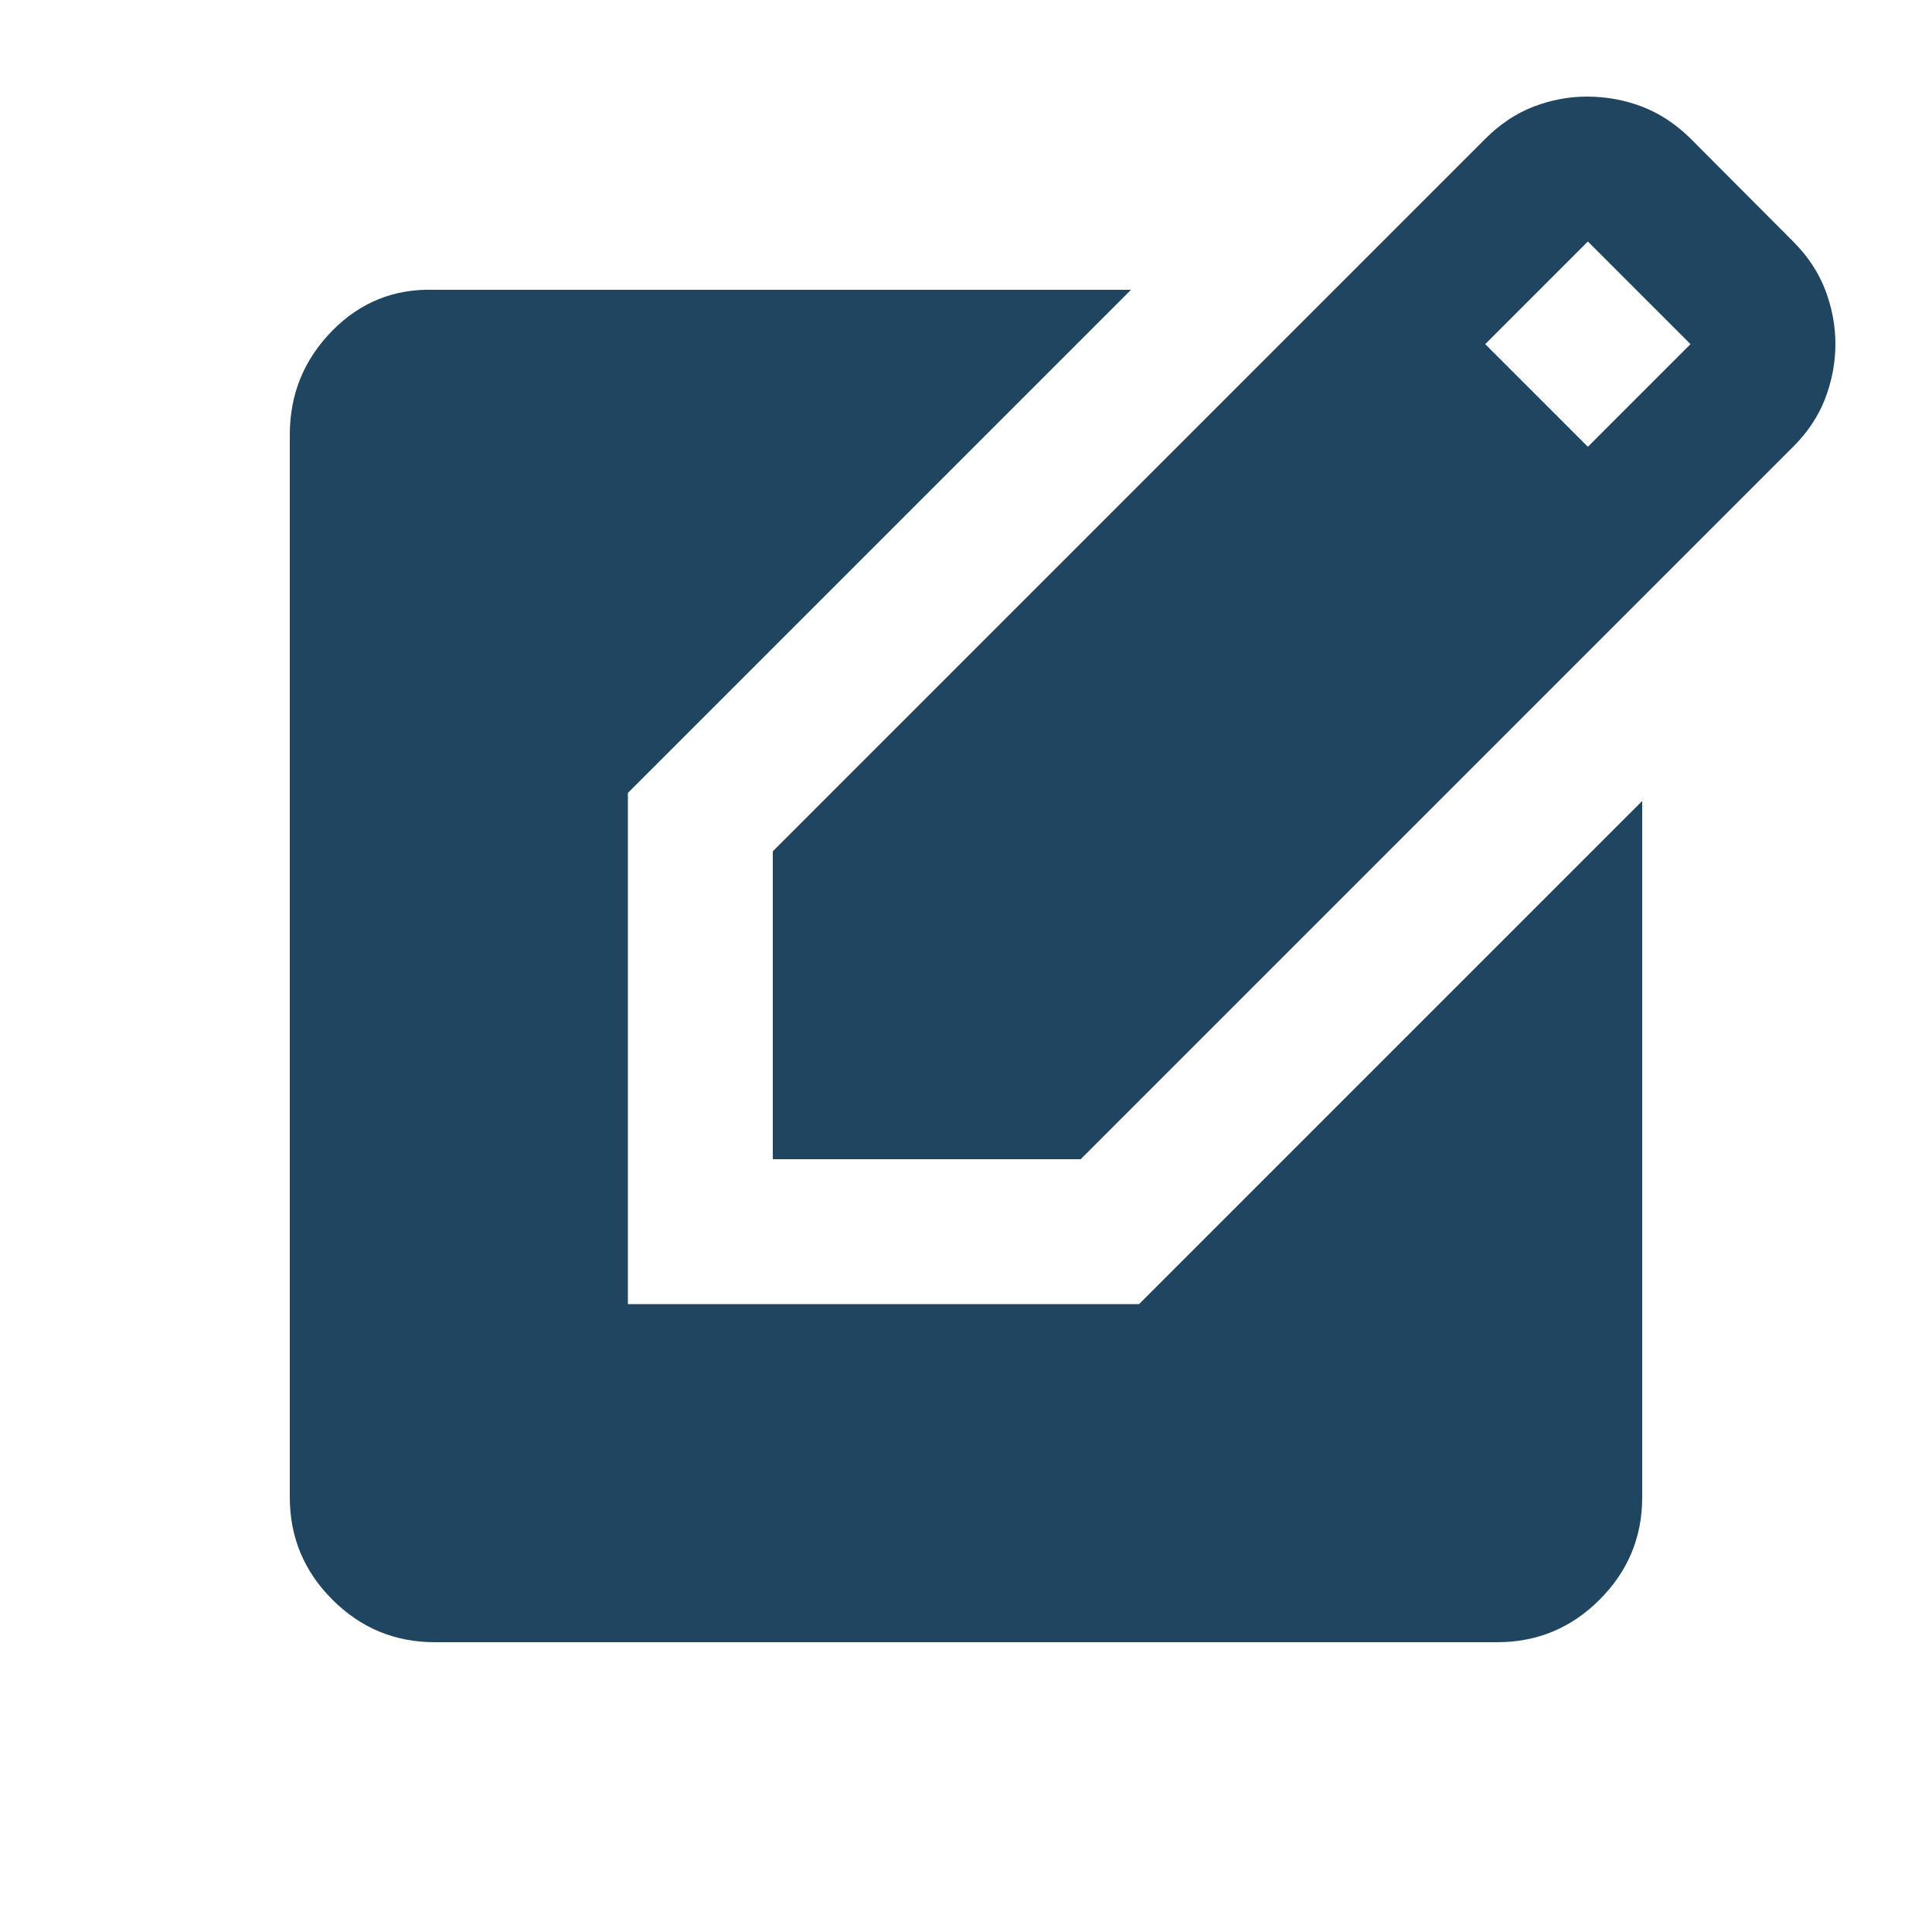
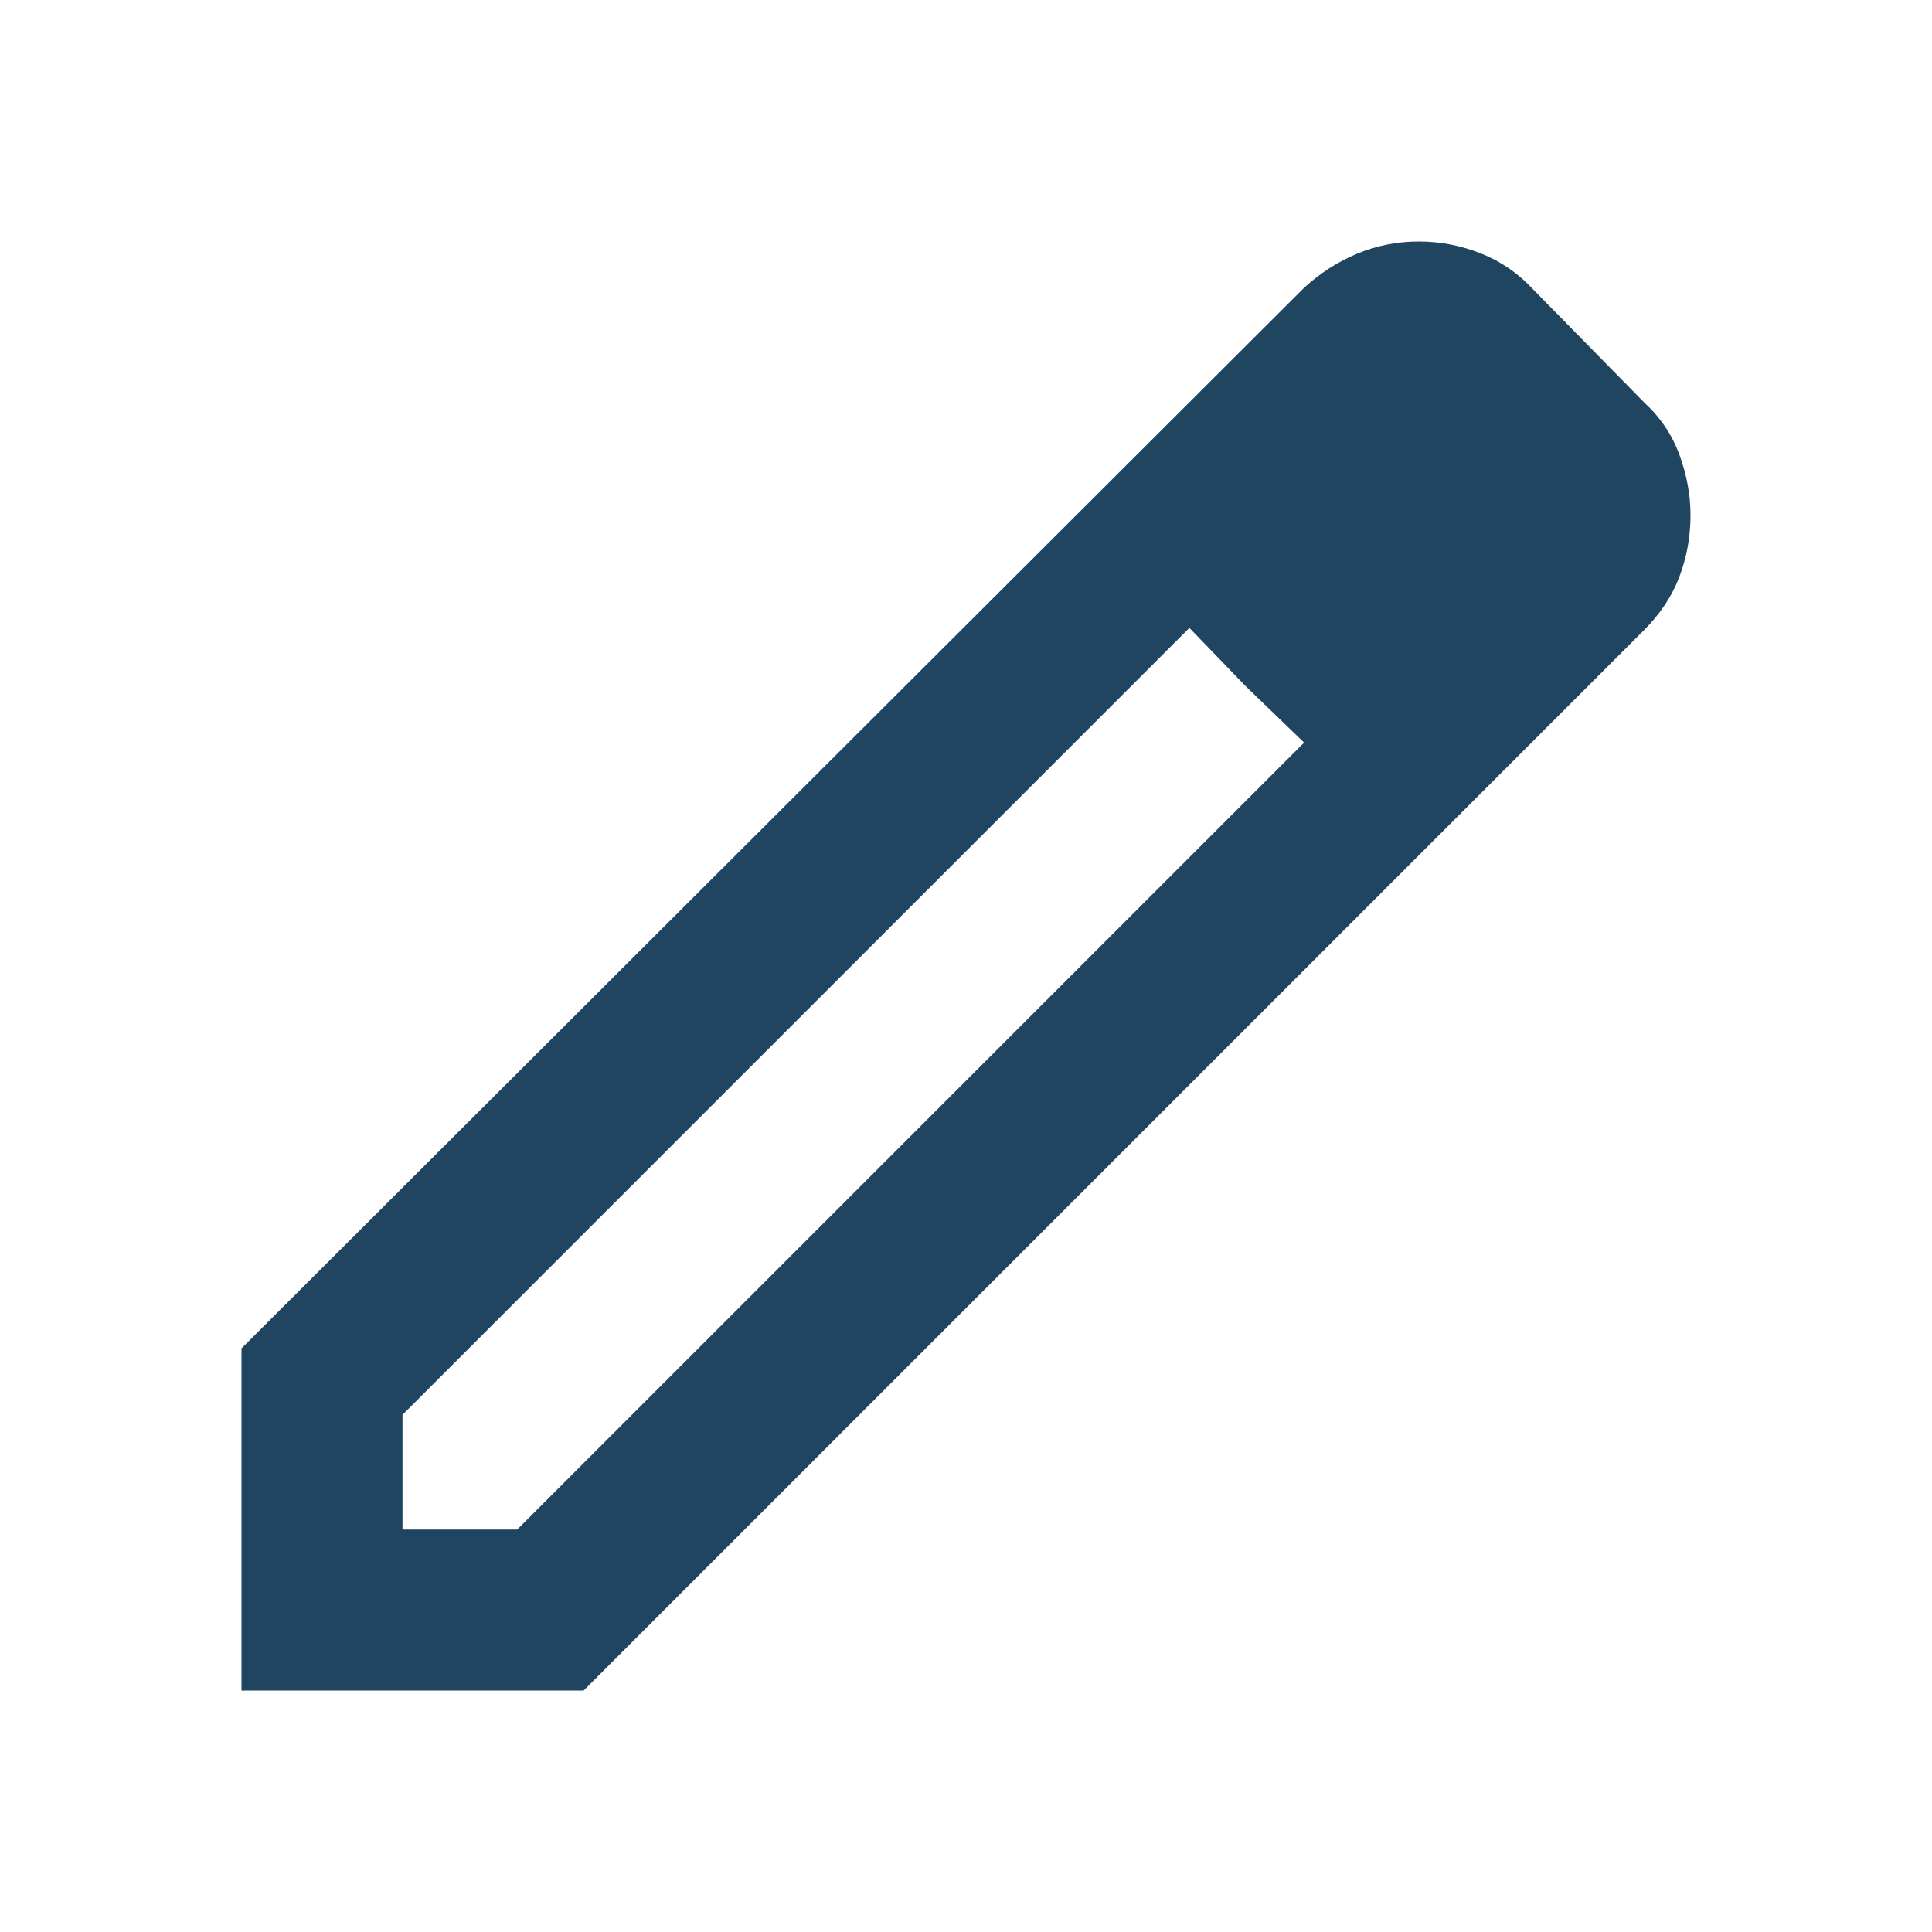
- <svg xmlns="http://www.w3.org/2000/svg" height="20px" viewBox="0 -960 960 960" width="20px" fill="#204560">
-   <path d="M384-384v-153l354-354q11-11 24-16t26.5-5q14.4 0 27.45 5 13.05 5 23.99 15.78L891-840q11 11 16 24.18t5 26.82q0 13.66-5.02 26.87-5.02 13.2-15.98 24.13L537-384H384Zm405-354 51-51-51-51-51 51 51 51ZM216-144q-29.7 0-50.85-21.15Q144-186.3 144-216v-528q0-30.11 21-51.56Q186-817 216-816h346L312-566v254h254l250-250v346q0 29.7-21.15 50.85Q773.7-144 744-144H216Z" />
+ <svg xmlns="http://www.w3.org/2000/svg" height="24px" viewBox="0 -960 960 960" width="24px" fill="#204560">
+   <path d="M200-200h57l391-391-57-57-391 391v57Zm-80 80v-170l528-527q12-11 26.5-17t30.5-6q16 0 31 6t26 18l55 56q12 11 17.5 26t5.5 30q0 16-5.5 30.5T817-647L290-120H120Zm640-584-56-56 56 56Zm-141 85-28-29 57 57-29-28Z" />
</svg>
